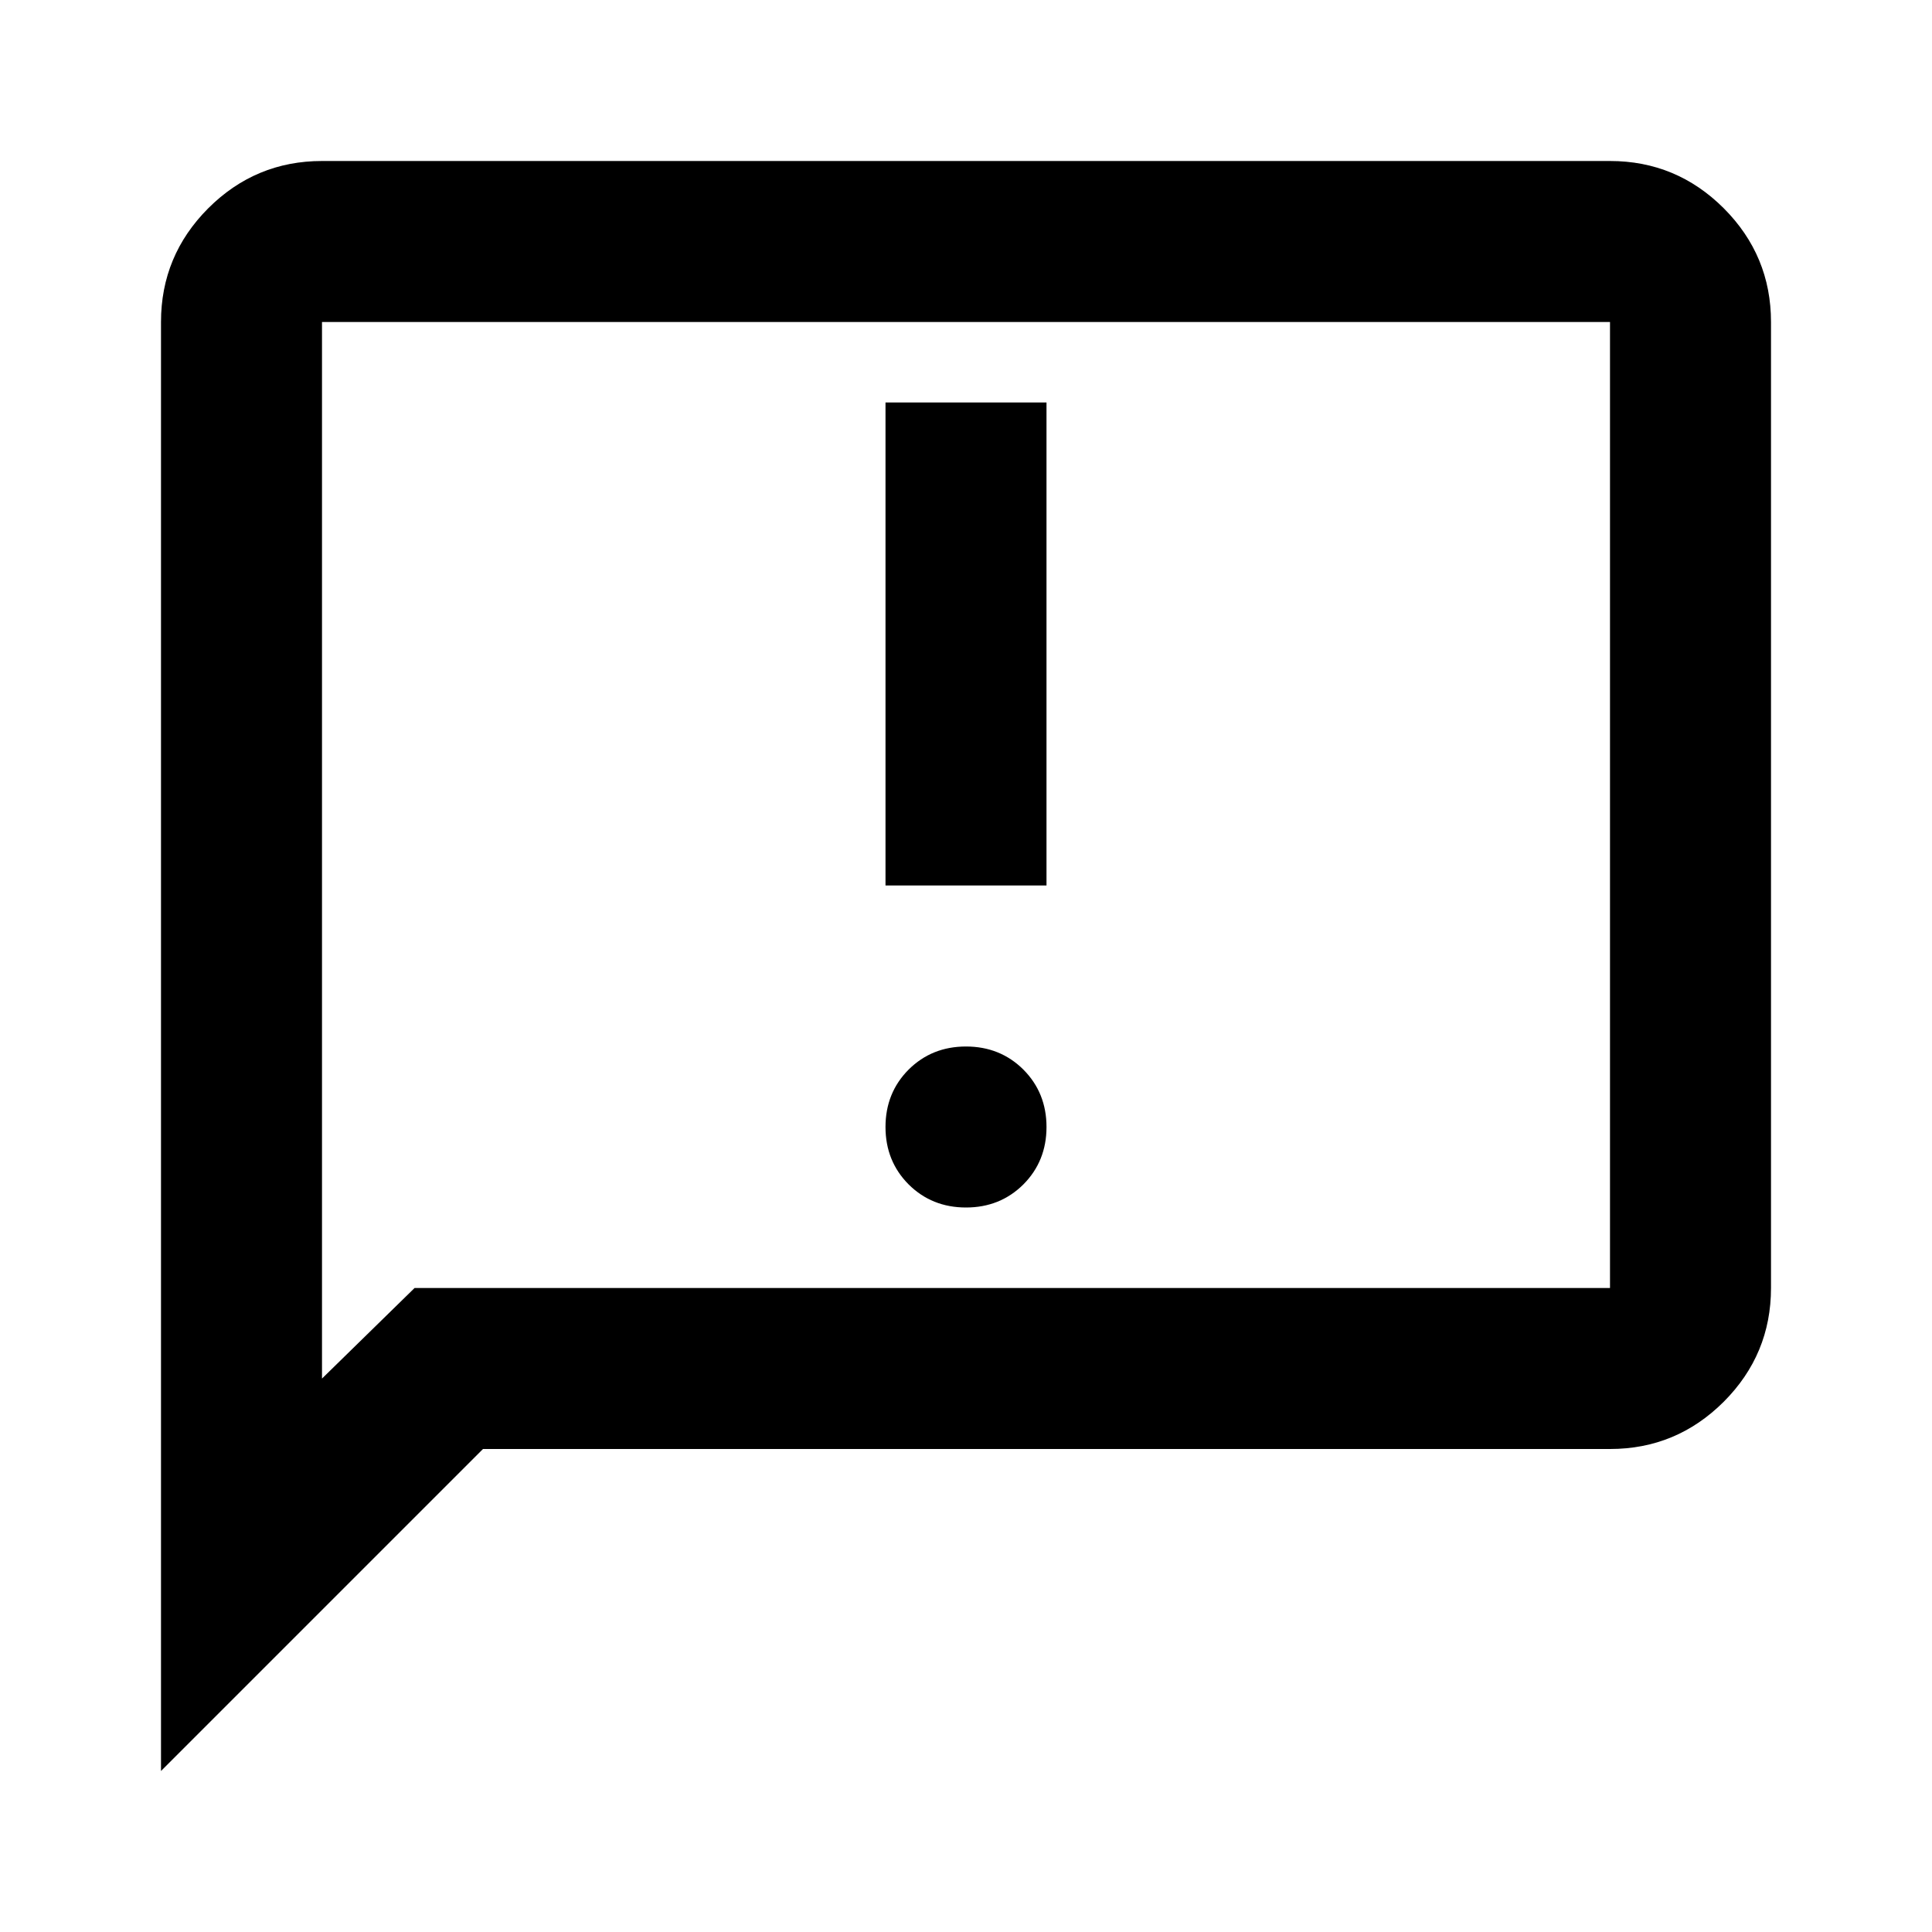
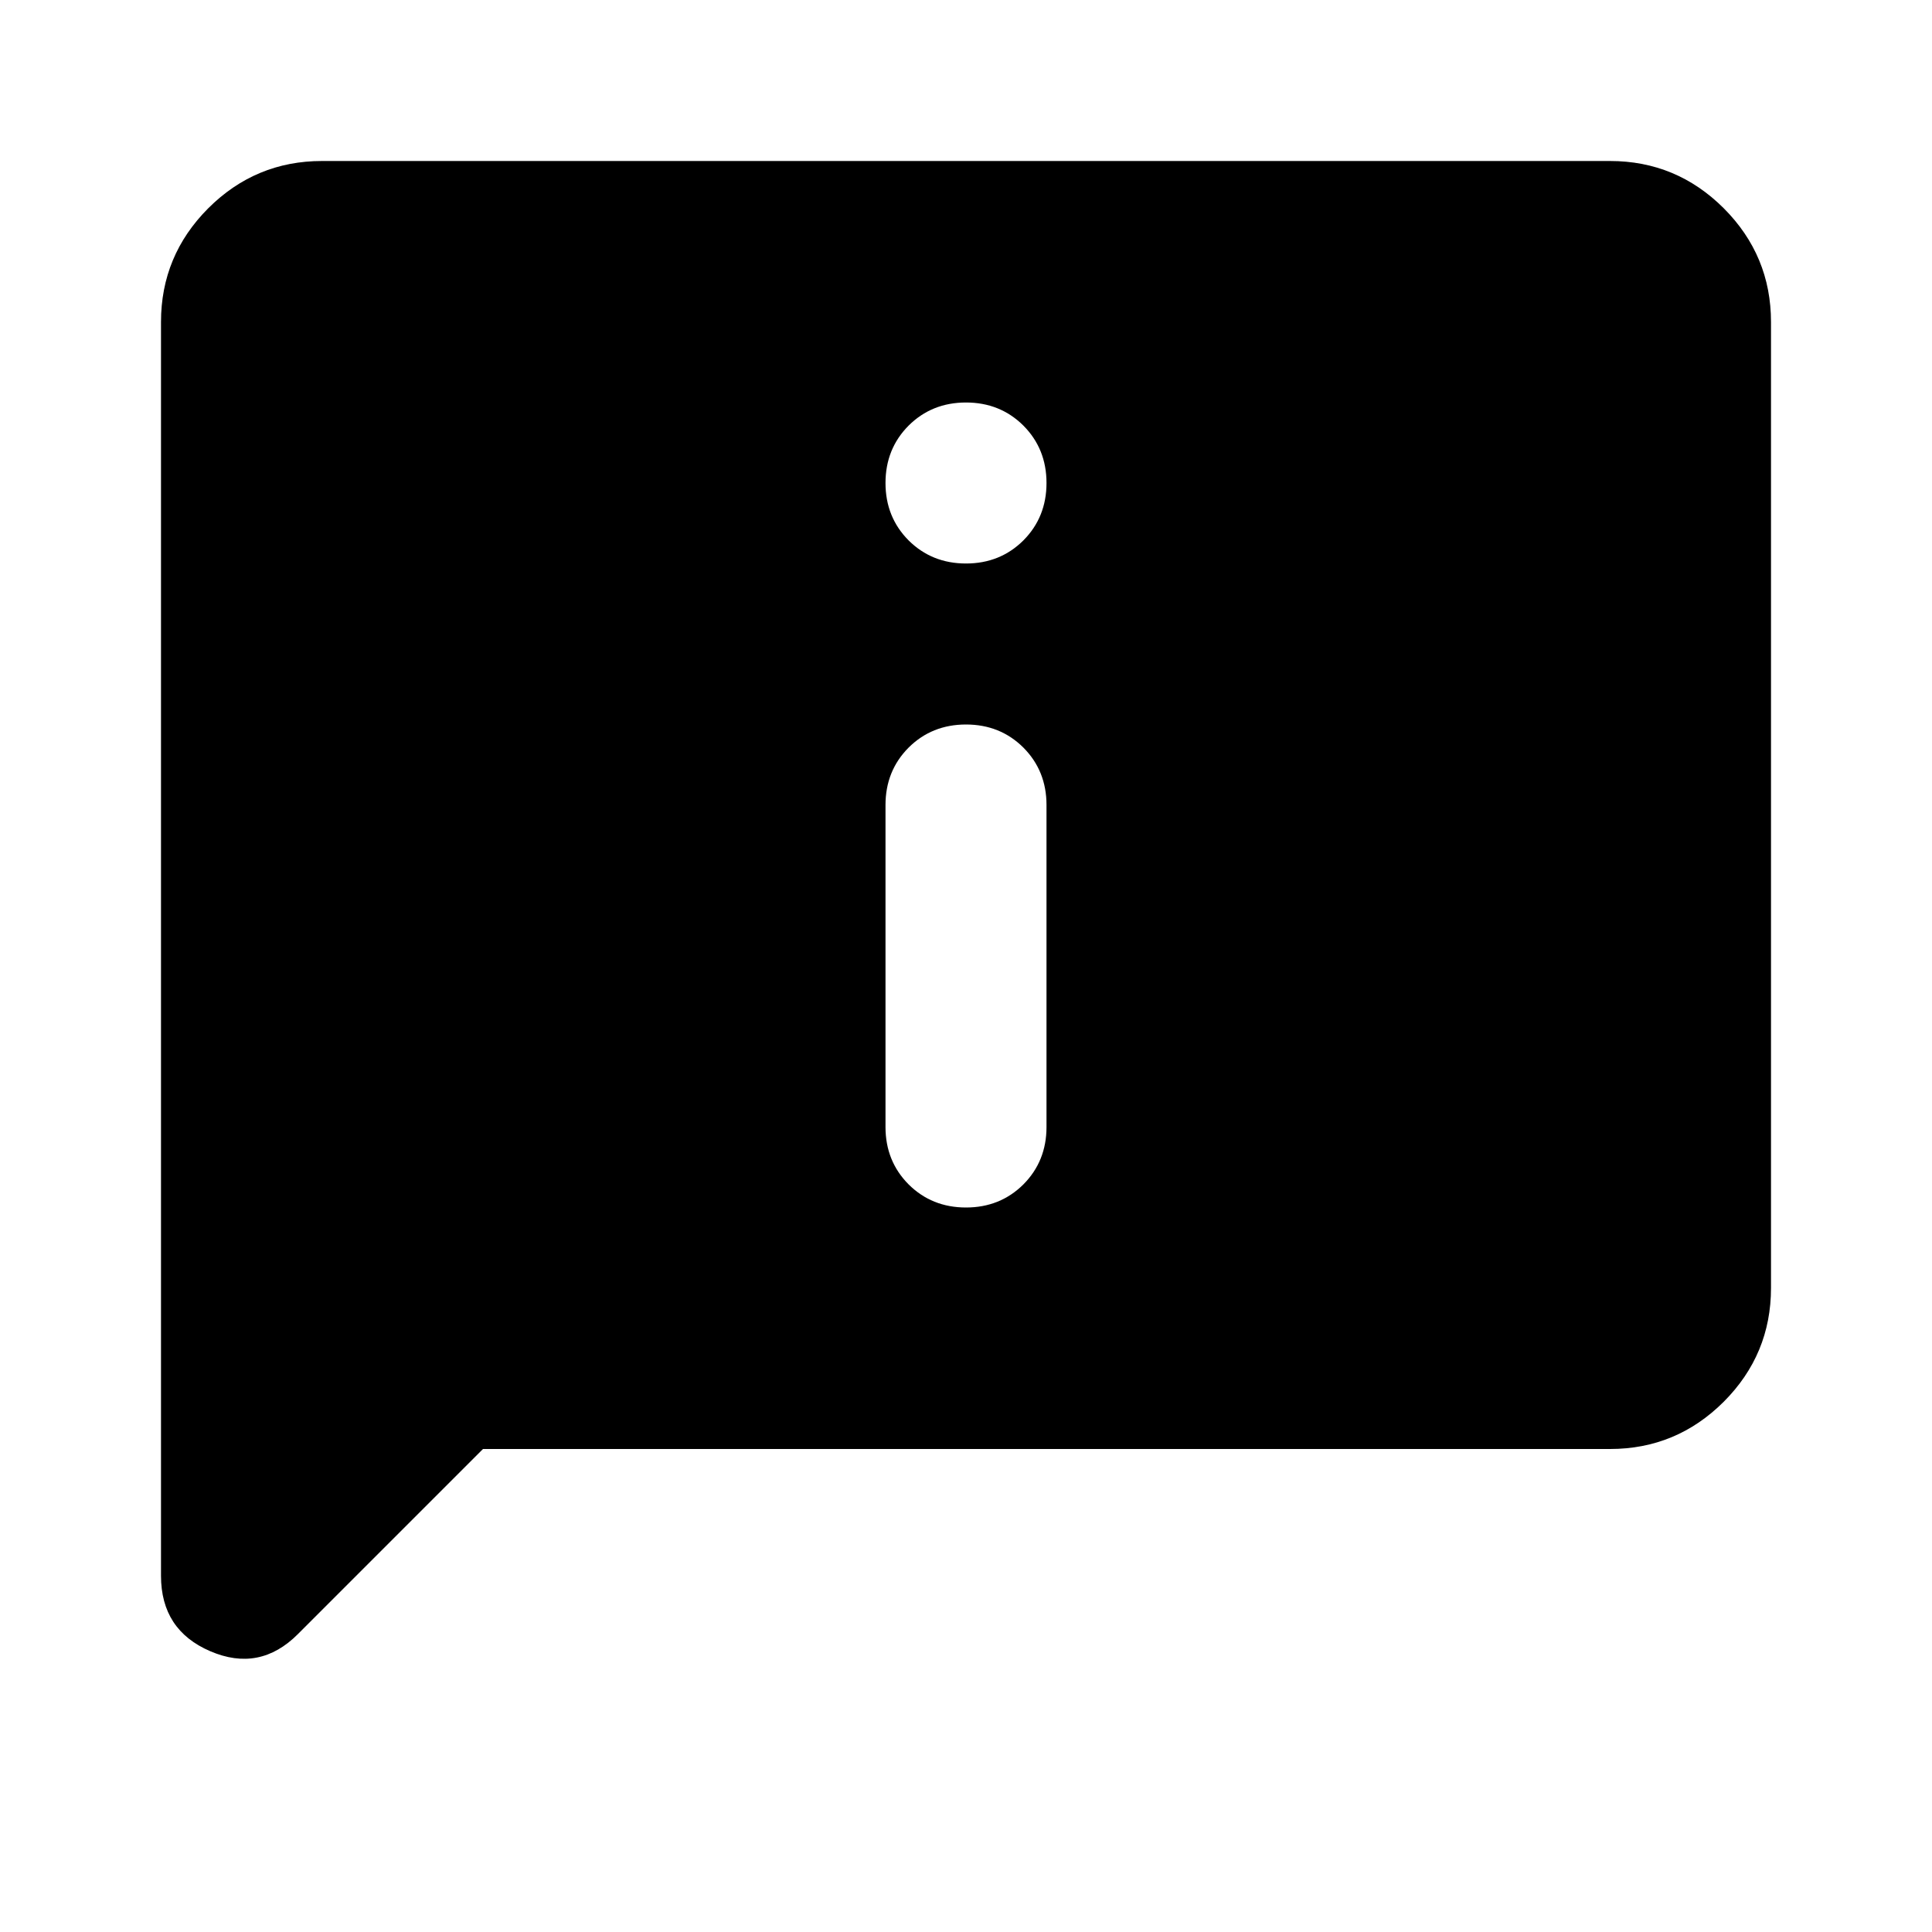
<svg xmlns="http://www.w3.org/2000/svg" width="24" height="24" viewBox="0 0 24 24" fill="none">
-   <path d="M12 15C12.283 15 12.521 14.904 12.713 14.713C12.904 14.521 13 14.283 13 14C13 13.717 12.904 13.479 12.713 13.287C12.521 13.096 12.283 13 12 13C11.717 13 11.479 13.096 11.287 13.287C11.096 13.479 11 13.717 11 14C11 14.283 11.096 14.521 11.287 14.713C11.479 14.904 11.717 15 12 15ZM11 11H13V5H11V11ZM2 22V4C2 3.45 2.196 2.979 2.587 2.587C2.979 2.196 3.45 2 4 2H20C20.55 2 21.021 2.196 21.413 2.587C21.804 2.979 22 3.45 22 4V16C22 16.55 21.804 17.021 21.413 17.413C21.021 17.804 20.55 18 20 18H6L2 22ZM5.15 16H20V4H4V17.125L5.15 16Z" fill="black" />
+   <path d="M12 7C12.283 7 12.521 6.904 12.713 6.713C12.904 6.521 13 6.283 13 6C13 5.717 12.904 5.479 12.713 5.287C12.521 5.096 12.283 5 12 5C11.717 5 11.479 5.096 11.287 5.287C11.096 5.479 11 5.717 11 6C11 6.283 11.096 6.521 11.287 6.713C11.479 6.904 11.717 7 12 7ZM12 15C12.283 15 12.521 14.904 12.713 14.713C12.904 14.521 13 14.283 13 14V10C13 9.717 12.904 9.479 12.713 9.287C12.521 9.096 12.283 9 12 9C11.717 9 11.479 9.096 11.287 9.287C11.096 9.479 11 9.717 11 10V14C11 14.283 11.096 14.521 11.287 14.713C11.479 14.904 11.717 15 12 15ZM6 18L3.7 20.3C3.383 20.617 3.021 20.688 2.612 20.512C2.204 20.337 2 20.025 2 19.575V4C2 3.45 2.196 2.979 2.587 2.587C2.979 2.196 3.45 2 4 2H20C20.55 2 21.021 2.196 21.413 2.587C21.804 2.979 22 3.45 22 4V16C22 16.55 21.804 17.021 21.413 17.413C21.021 17.804 20.55 18 20 18H6Z" fill="black" />
</svg>
